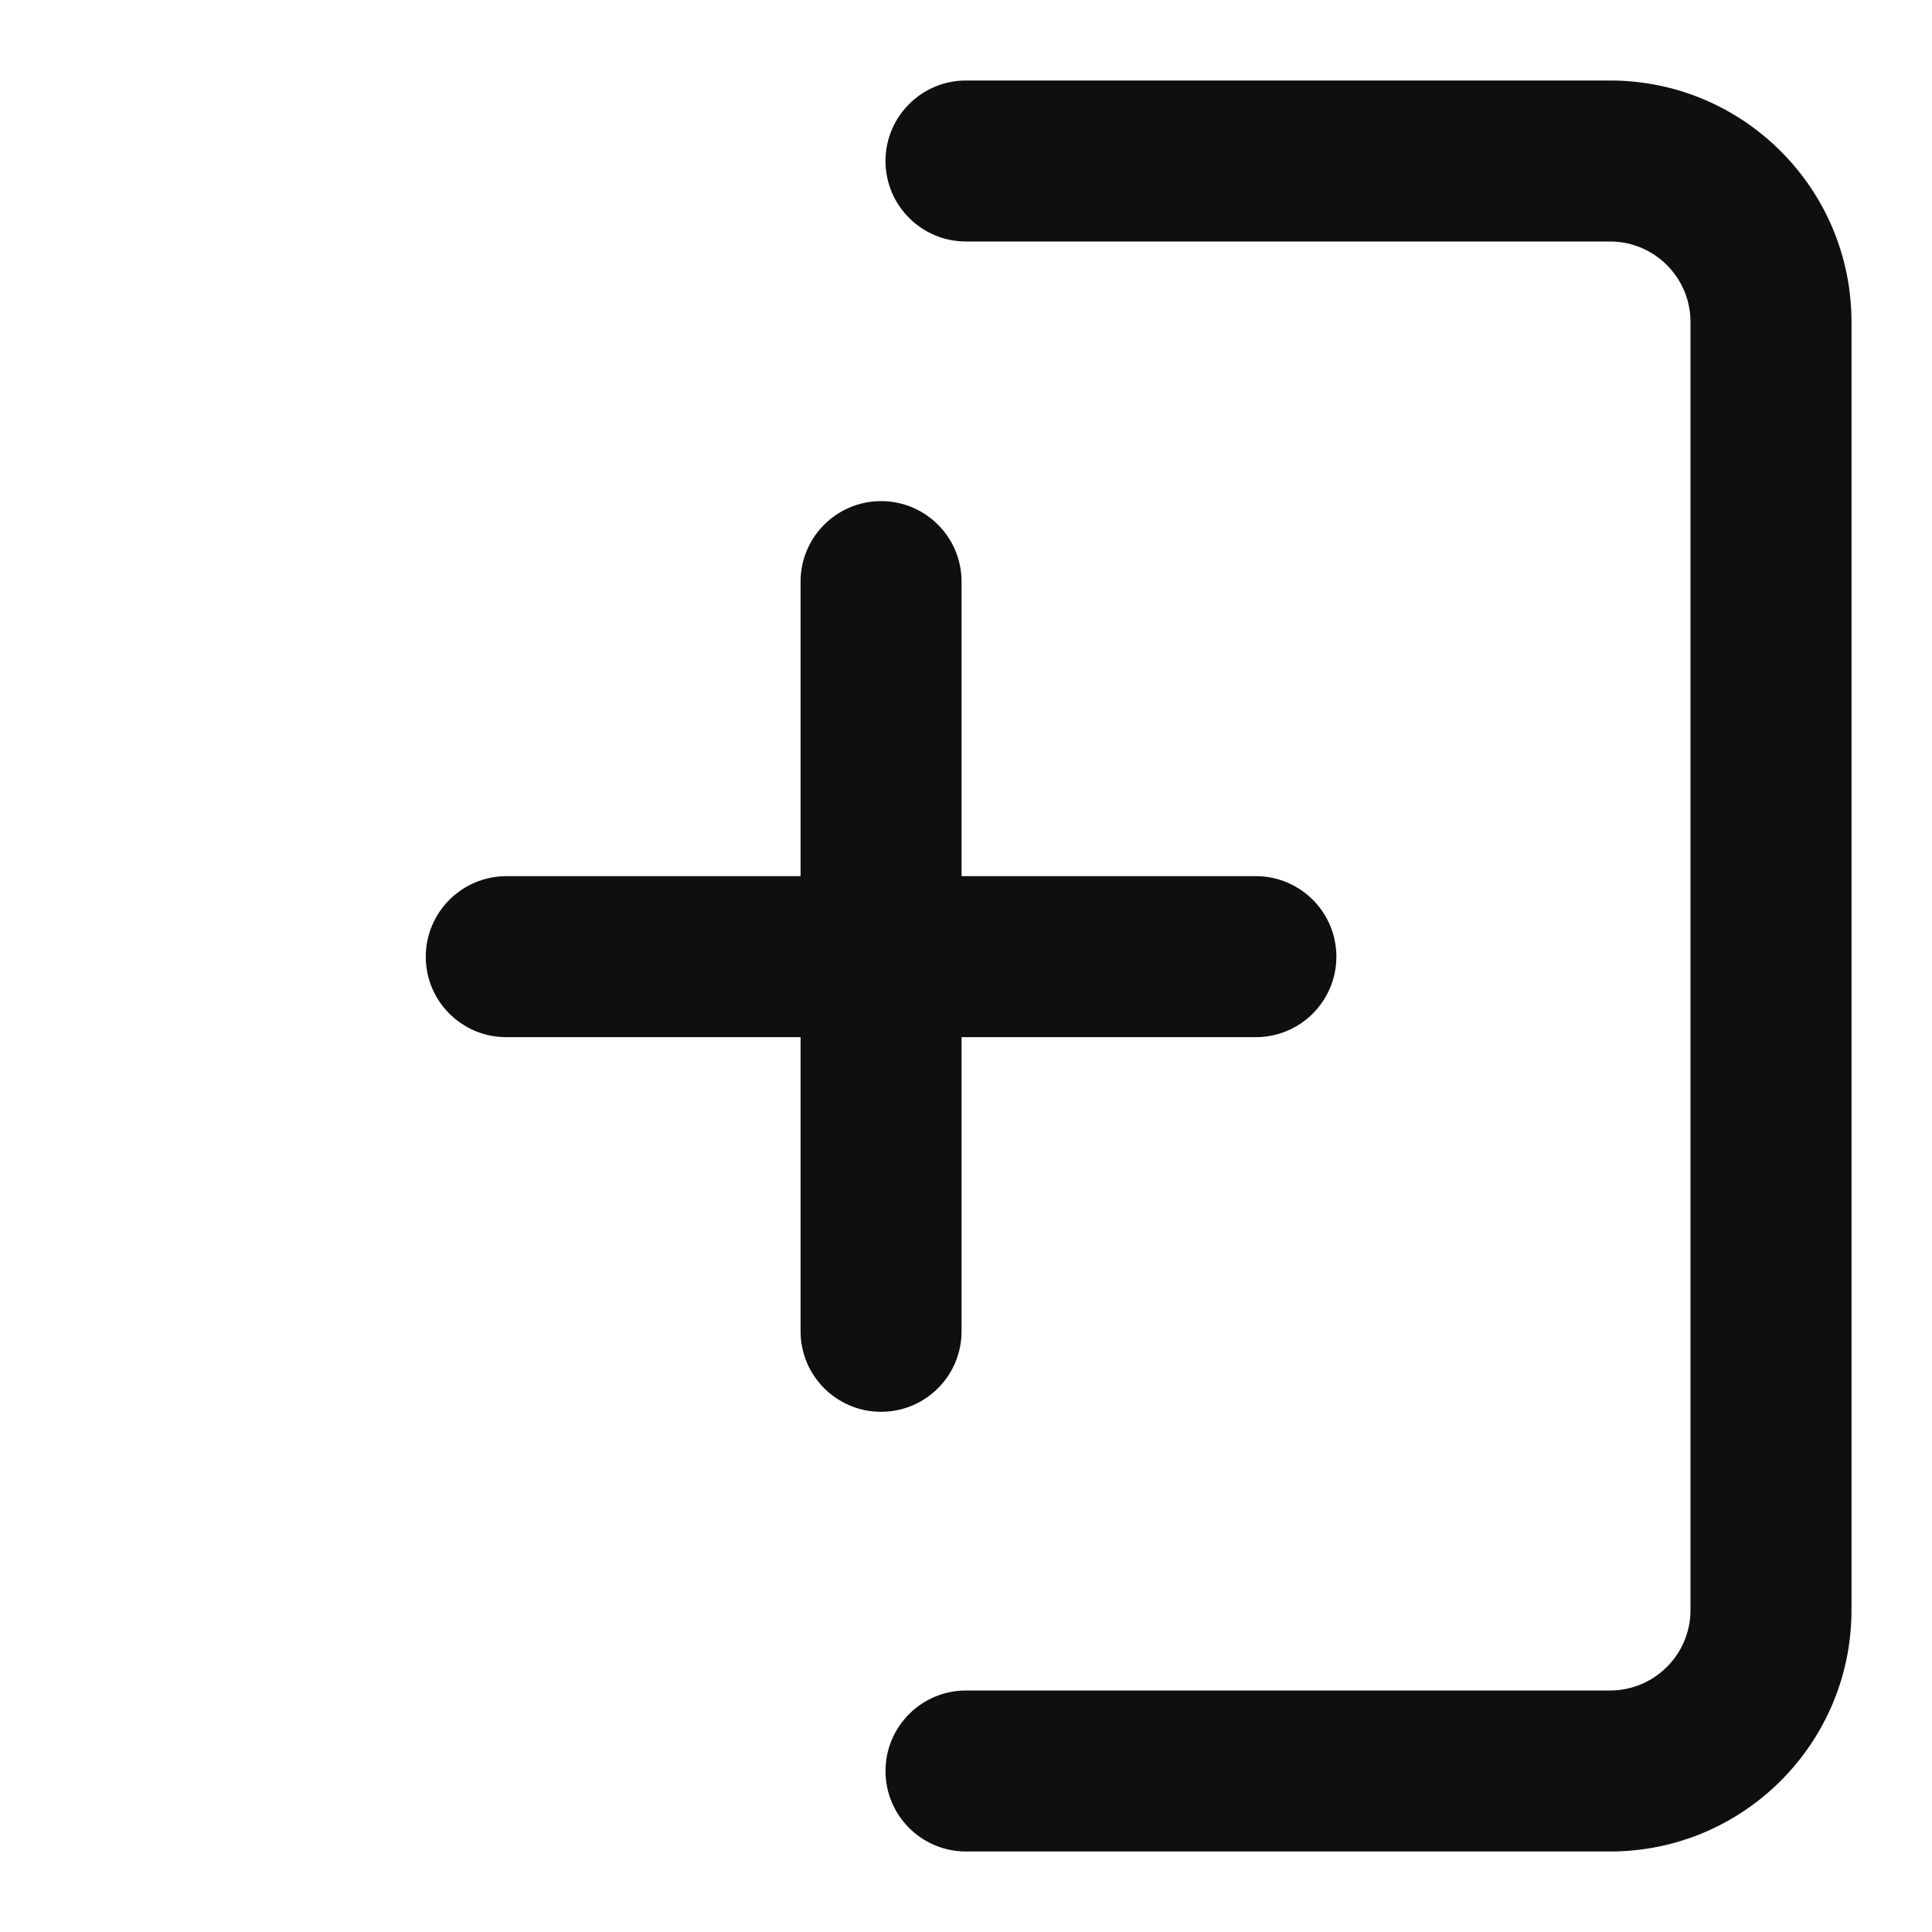
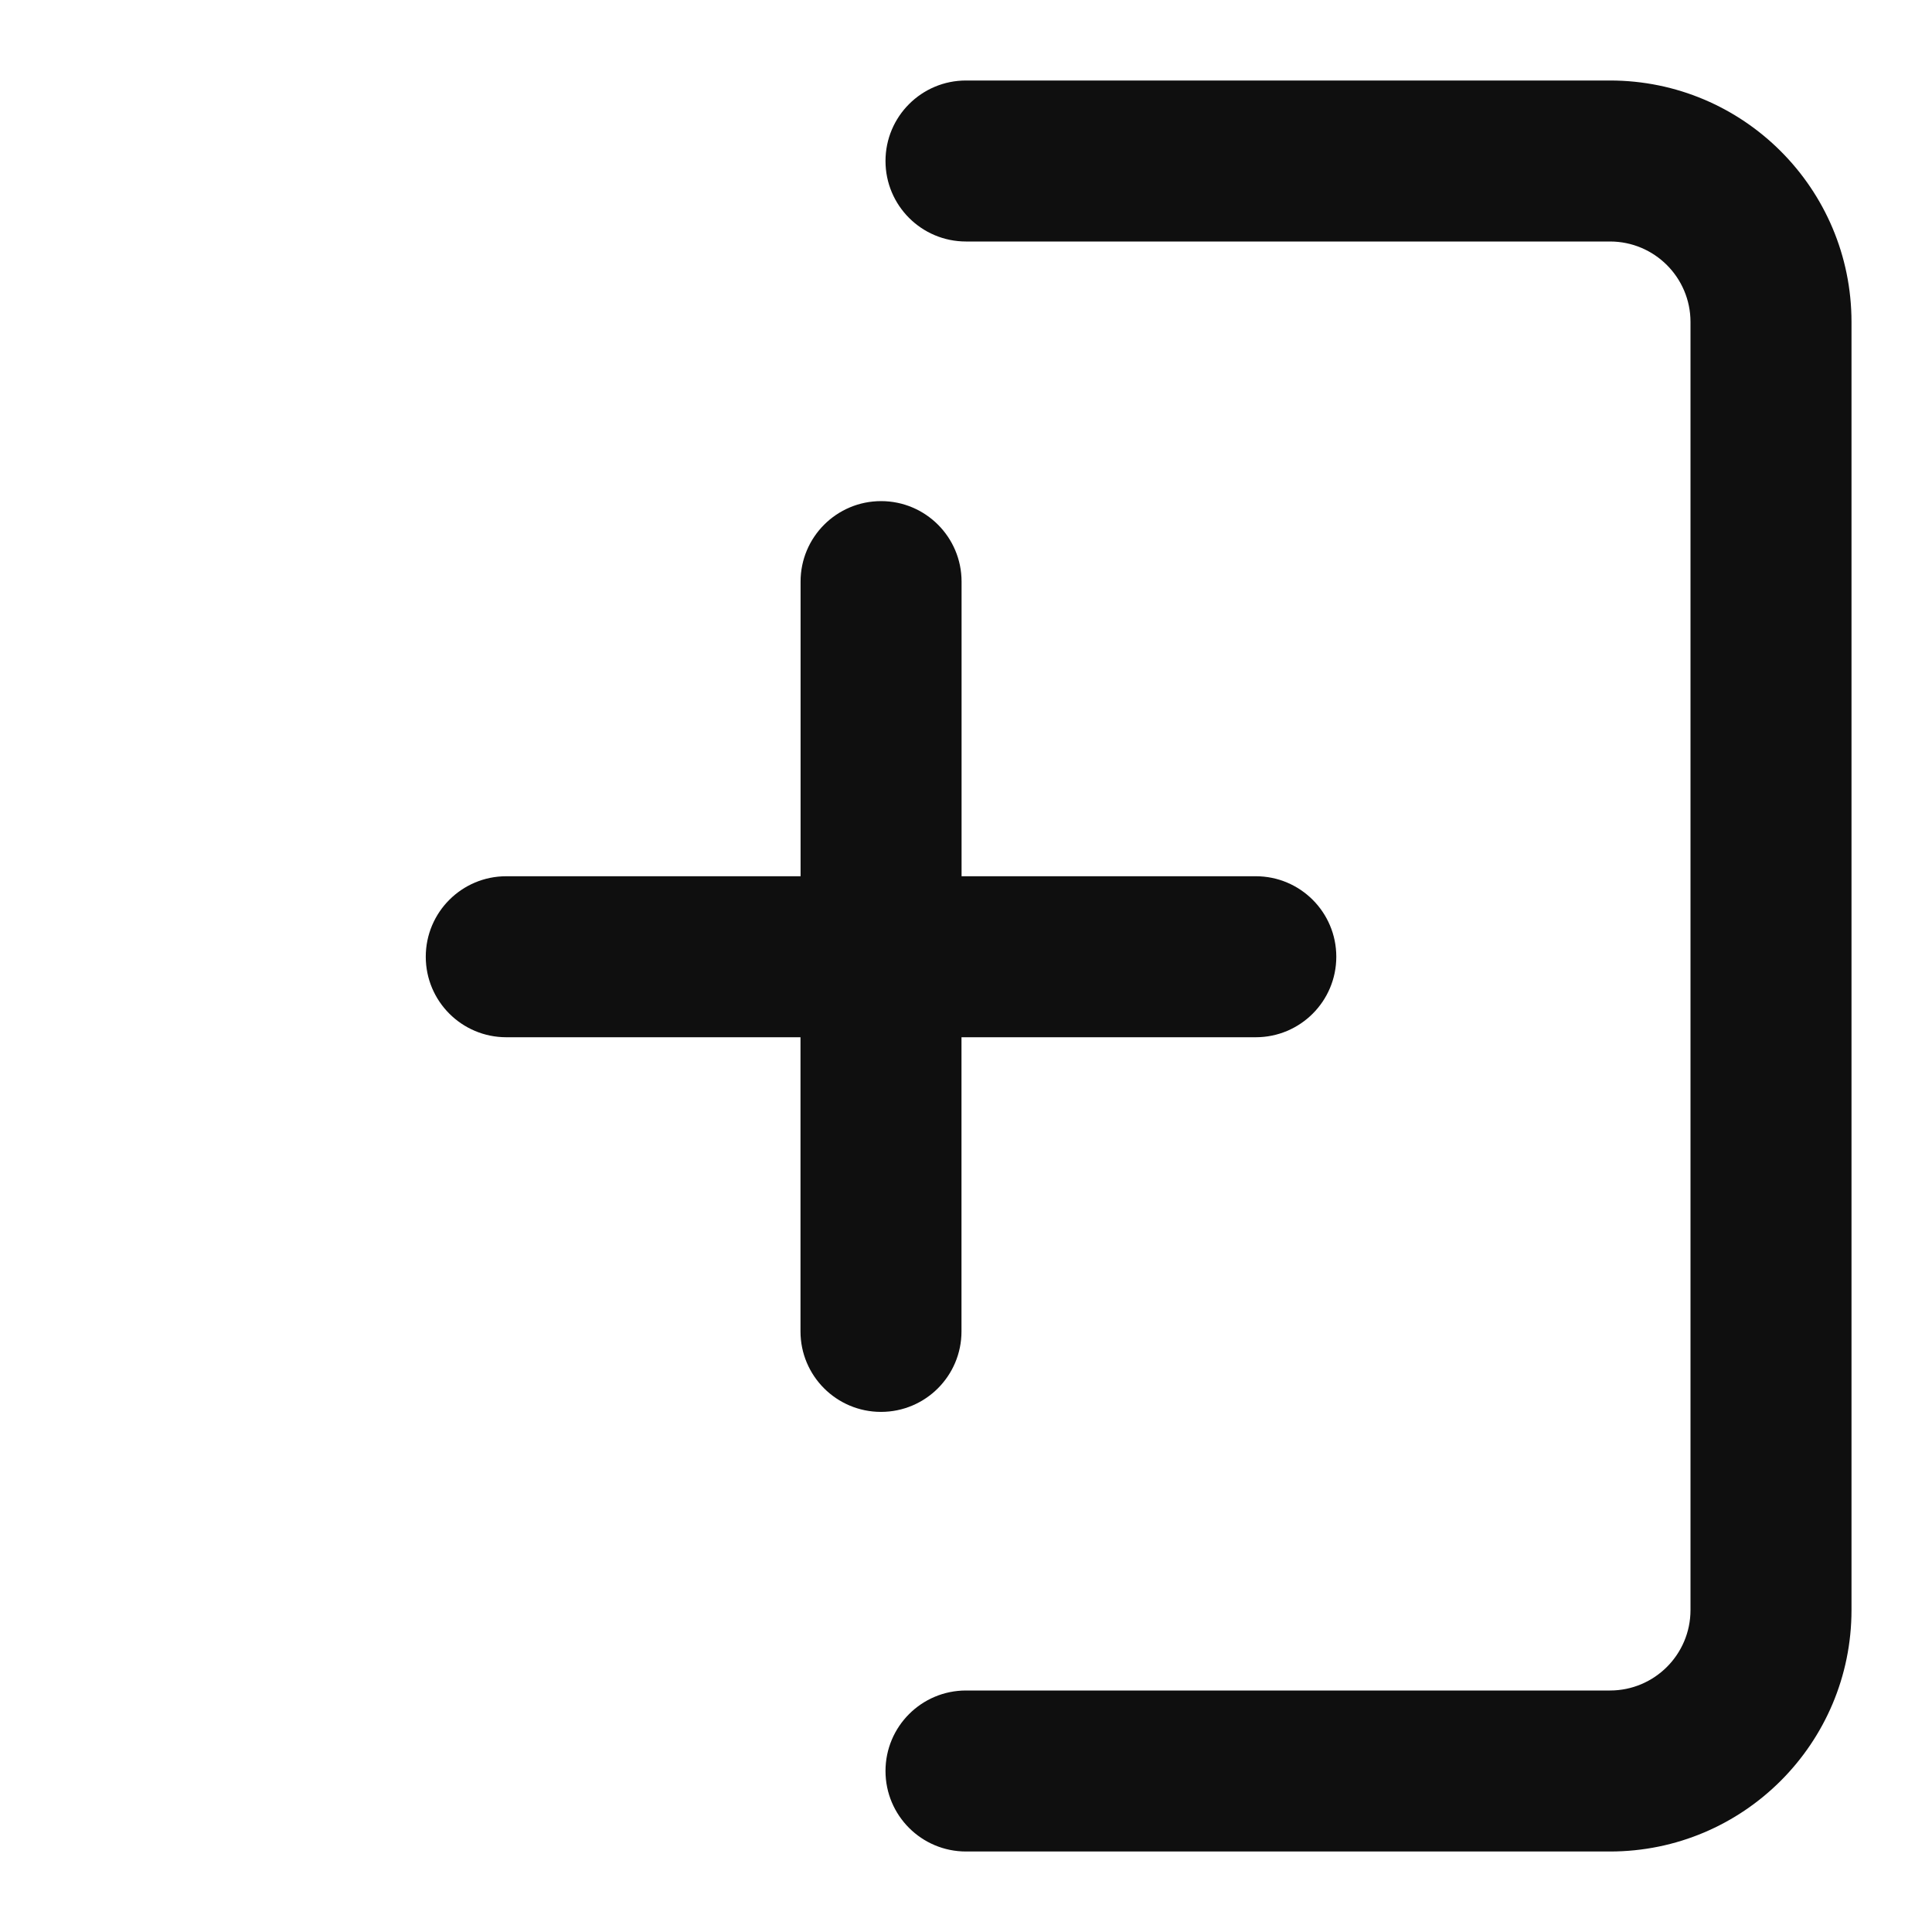
- <svg xmlns="http://www.w3.org/2000/svg" width="800px" height="800px" viewBox="0 0 24 24" fill="none" version="1.1" id="svg2">
-   <defs id="defs2" />
-   <path fill-rule="evenodd" clip-rule="evenodd" d="M20 23L12 23C11.448 23 11 22.552 11 22C11 21.448 11.448 21 12 21L20 21C20.552 21 21 20.552 21 20L21 4C21 3.448 20.552 3 20 3L12 3C11.448 3 11 2.552 11 2C11 1.448 11.448 1 12 1L20 1C21.657 1 23 2.343 23 4L23 20C23 21.657 21.657 23 20 23Z" fill="#0F0F0F" id="path1" />
-   <path d="m 9.945,7.225 c 6.8e-6,-0.552 0.448,-1 1,-1 0.552,-3e-7 1,0.448 1,1 l -5.9e-5,3.659 3.656,2.4e-5 c 0.552,6.4e-5 1,0.448 1,1 4.3e-5,0.552 -0.448,1 -1,1 l -3.656,-3.7e-5 2.6e-5,3.654 c -7.8e-5,0.552 -0.448,1 -1,1 -0.552,-7e-6 -1,-0.448 -1,-1 l 4.47e-5,-3.654 -3.655,4e-6 C 5.737,12.885 5.289,12.437 5.289,11.885 5.29,11.332 5.737,10.885 6.29,10.884 l 3.655,7.3e-5 z" fill="#0f0f0f" id="path1-6" />
+ <svg xmlns="http://www.w3.org/2000/svg" width="800" height="800" fill="none" viewBox="0 0 24 24">
+   <path fill="#0F0F0F" fill-rule="evenodd" d="M20 23h-8a1 1 0 1 1 0-2h8a1 1 0 0 0 1-1V4a1 1 0 0 0-1-1h-8a1 1 0 1 1 0-2h8a3 3 0 0 1 3 3v16a3 3 0 0 1-3 3Z" clip-rule="evenodd" />
+   <path fill="#0f0f0f" d="M9.945 7.225a1 1 0 1 1 2 0v3.66H15.6a1 1 0 1 1 0 2h-3.656v3.654a1 1 0 0 1-2 0v-3.654H6.289a1 1 0 0 1 0-2h3.656z" />
</svg>
